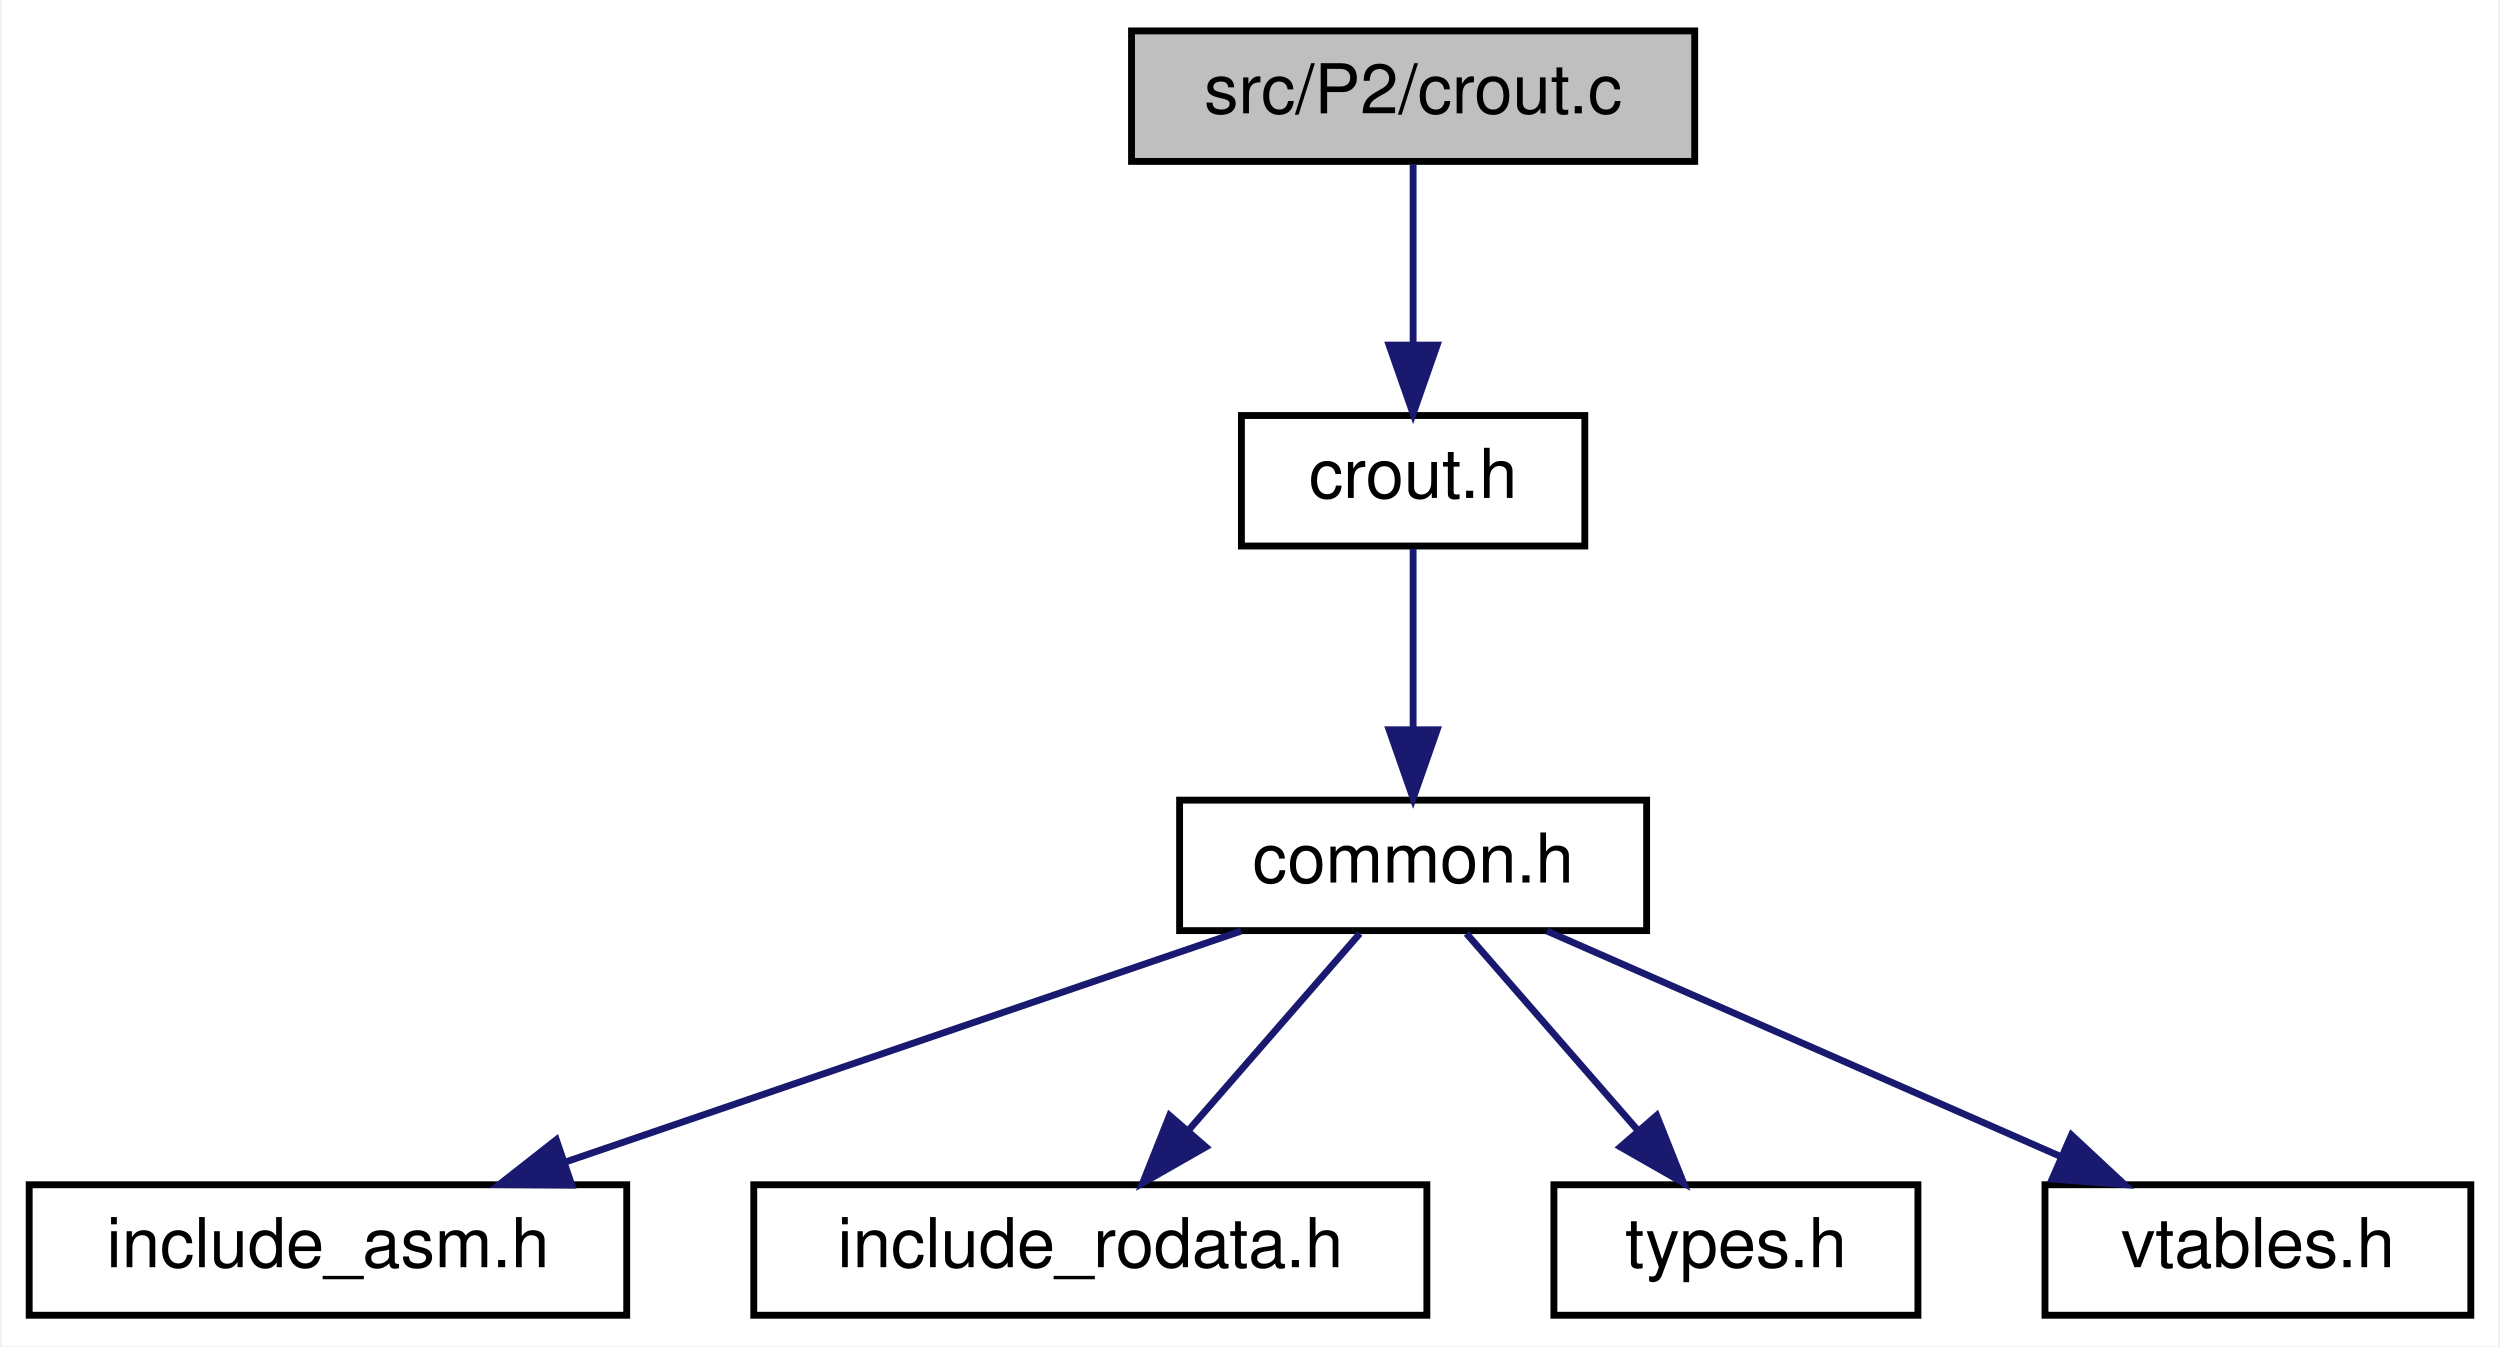
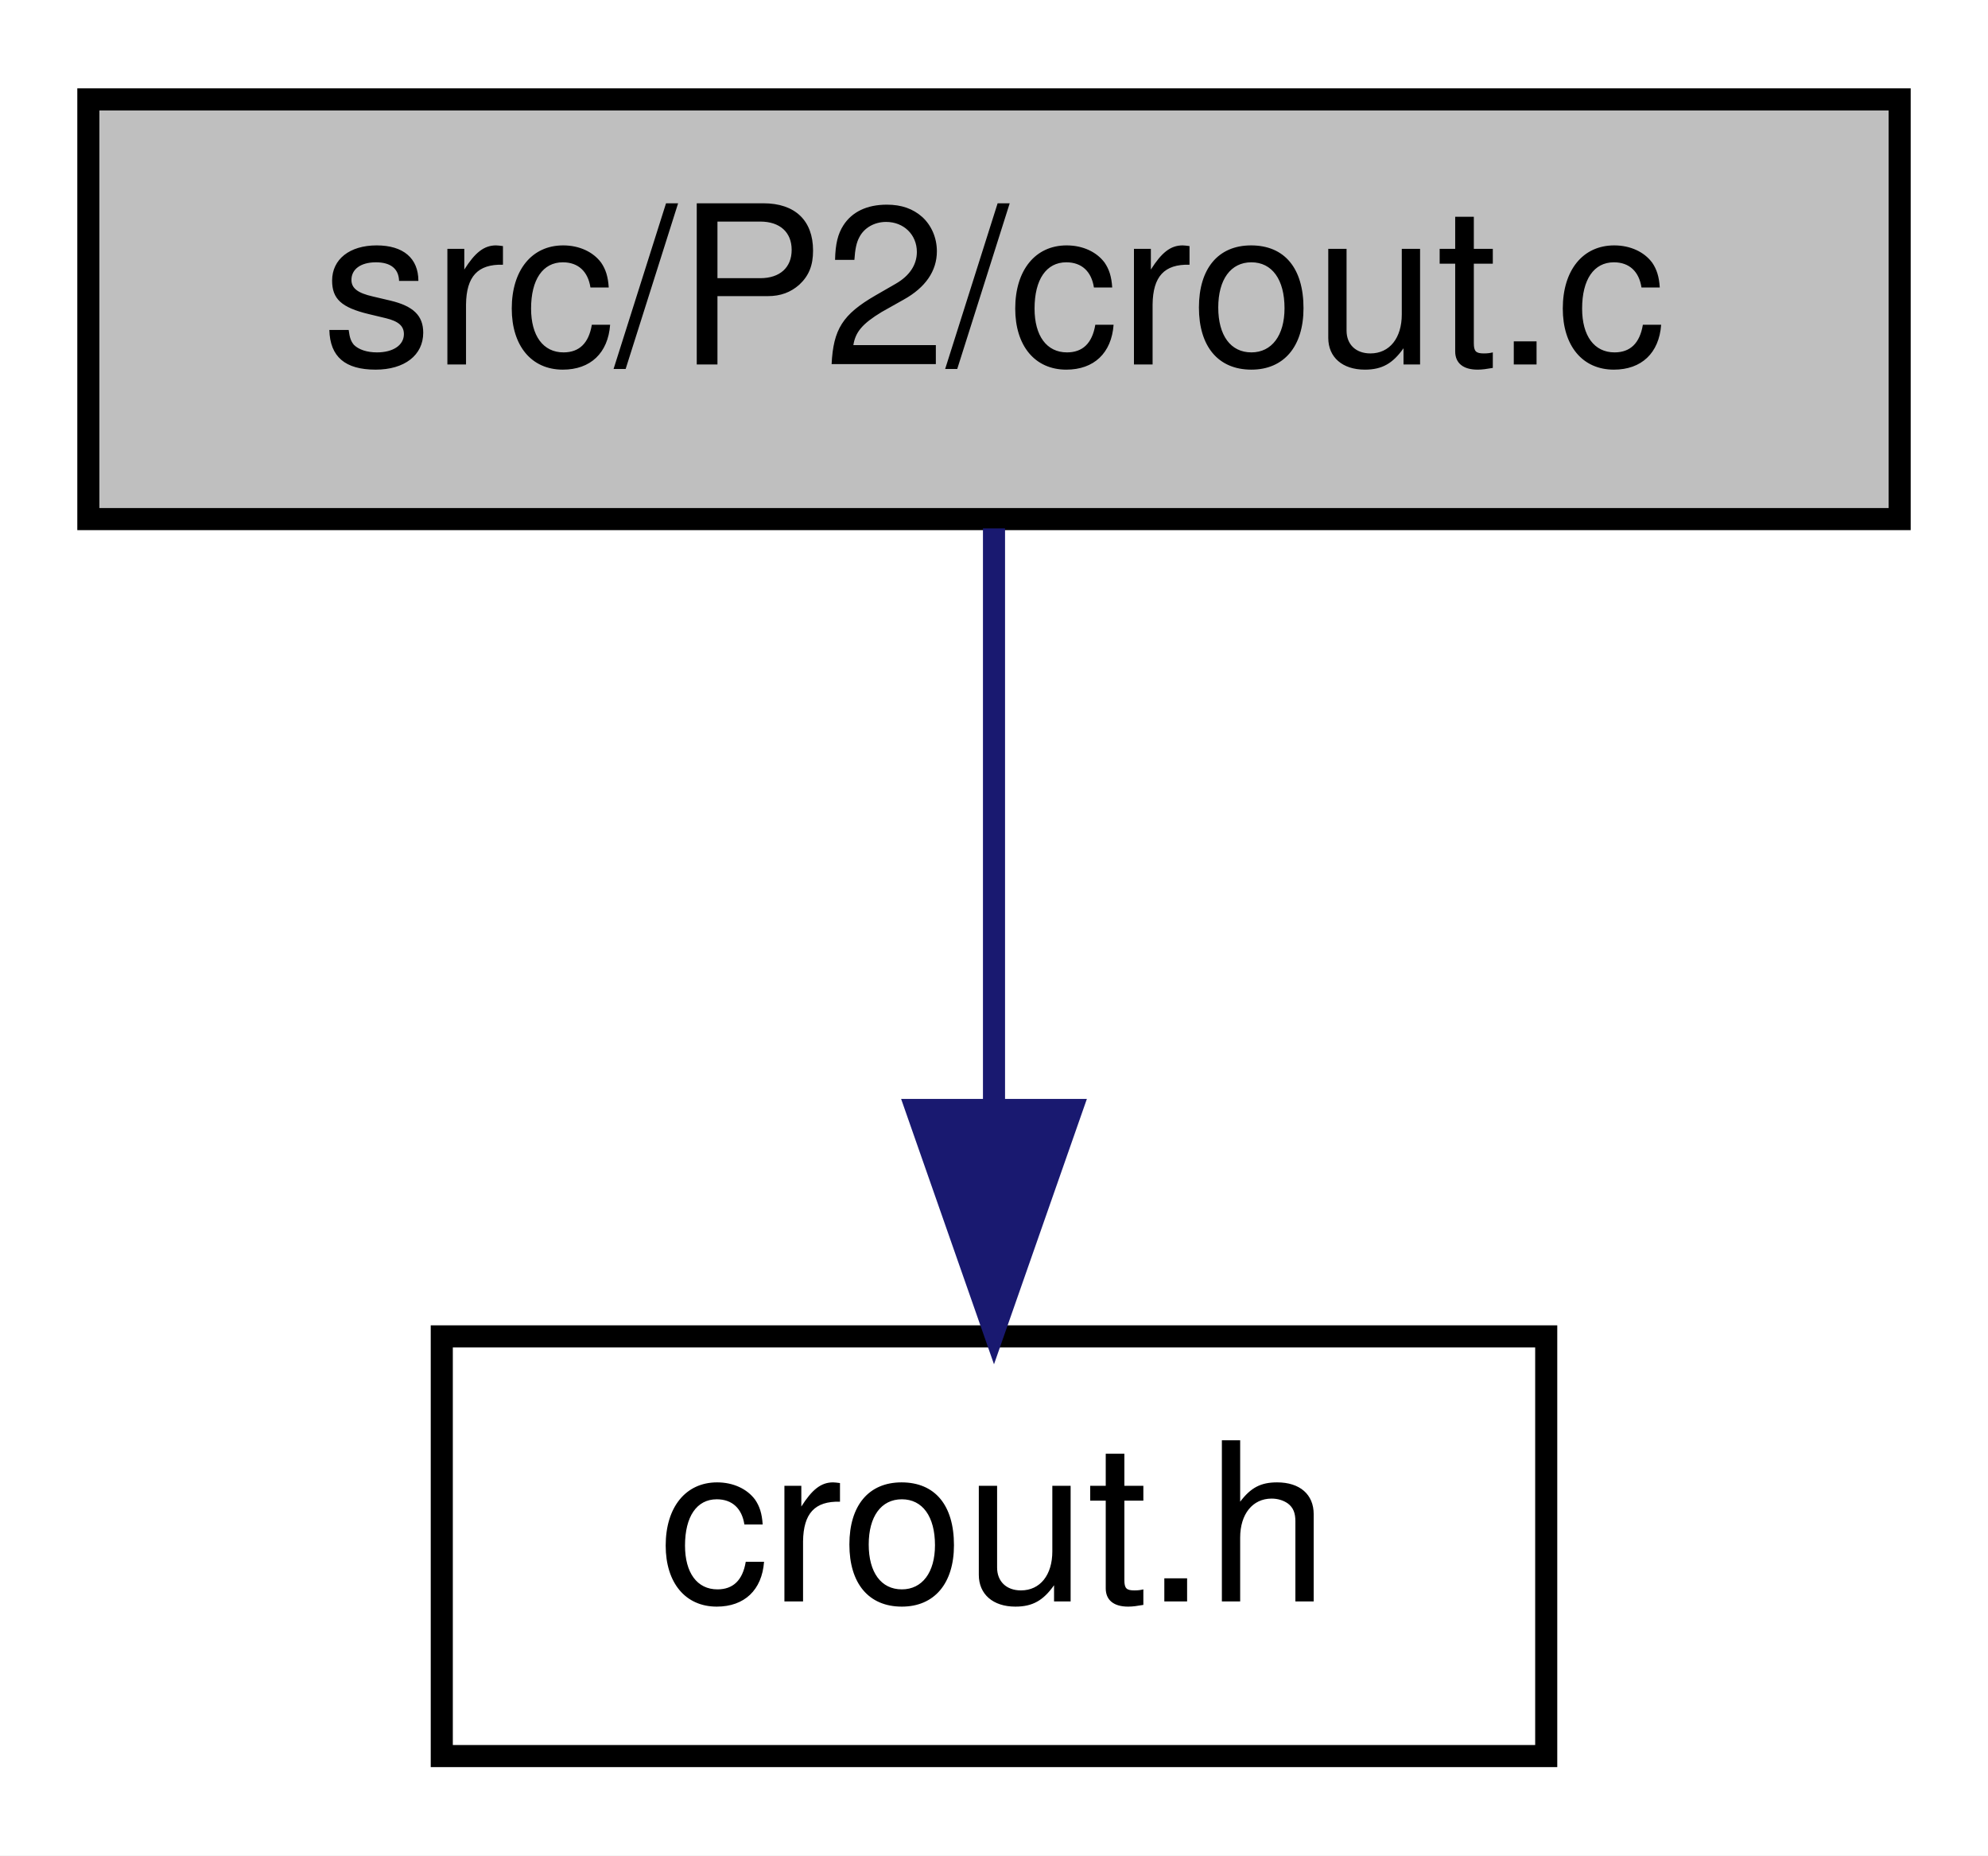
- <svg xmlns="http://www.w3.org/2000/svg" xmlns:xlink="http://www.w3.org/1999/xlink" width="364pt" height="196pt" viewBox="0.00 0.00 363.50 196.00">
-   <g id="graph0" class="graph" transform="scale(1 1) rotate(0) translate(4 192)">
-     <polygon fill="white" stroke="transparent" points="-4,4 -4,-192 359.5,-192 359.5,4 -4,4" />
+ <svg xmlns="http://www.w3.org/2000/svg" xmlns:xlink="http://www.w3.org/1999/xlink" width="90pt" height="84pt" viewBox="0.00 0.00 90.00 84.00">
+   <g id="graph0" class="graph" transform="scale(1 1) rotate(0) translate(4 80)">
+     <polygon fill="white" stroke="transparent" points="-4,4 -4,-80 86,-80 86,4 -4,4" />
    <g id="node1" class="node">
      <g id="a_node1">
        <a xlink:title=" ">
-           <polygon fill="#bfbfbf" stroke="black" points="160.5,-168.5 160.5,-187.5 242.5,-187.5 242.5,-168.5 160.5,-168.5" />
-           <text text-anchor="middle" x="201.5" y="-175.5" font-family="Helvetica,sans-Serif" font-size="10.00">src/P2/crout.c</text>
+           <polygon fill="#bfbfbf" stroke="black" points="0,-56.5 0,-75.5 82,-75.5 82,-56.5 0,-56.5" />
+           <text text-anchor="middle" x="41" y="-63.5" font-family="Helvetica,sans-Serif" font-size="10.00">src/P2/crout.c</text>
        </a>
      </g>
    </g>
    <g id="node2" class="node">
      <g id="a_node2">
        <a xlink:href="crout_8h.html" target="_top" xlink:title=" ">
-           <polygon fill="white" stroke="black" points="176.5,-112.5 176.5,-131.5 226.5,-131.5 226.5,-112.5 176.5,-112.5" />
-           <text text-anchor="middle" x="201.5" y="-119.5" font-family="Helvetica,sans-Serif" font-size="10.00">crout.h</text>
+           <polygon fill="white" stroke="black" points="16,-0.5 16,-19.5 66,-19.5 66,-0.5 16,-0.5" />
+           <text text-anchor="middle" x="41" y="-7.5" font-family="Helvetica,sans-Serif" font-size="10.00">crout.h</text>
        </a>
      </g>
    </g>
    <g id="edge1" class="edge">
-       <path fill="none" stroke="midnightblue" d="M201.5,-168.08C201.5,-161.01 201.5,-150.86 201.5,-141.99" />
-       <polygon fill="midnightblue" stroke="midnightblue" points="205,-141.75 201.5,-131.75 198,-141.75 205,-141.75" />
-     </g>
-     <g id="node3" class="node">
-       <g id="a_node3">
-         <a xlink:href="common_8h.html" target="_top" xlink:title="Common header file.">
-           <polygon fill="white" stroke="black" points="167.5,-56.5 167.5,-75.5 235.5,-75.5 235.5,-56.5 167.5,-56.5" />
-           <text text-anchor="middle" x="201.5" y="-63.5" font-family="Helvetica,sans-Serif" font-size="10.00">common.h</text>
-         </a>
-       </g>
-     </g>
-     <g id="edge2" class="edge">
-       <path fill="none" stroke="midnightblue" d="M201.5,-112.08C201.5,-105.01 201.5,-94.86 201.5,-85.99" />
-       <polygon fill="midnightblue" stroke="midnightblue" points="205,-85.75 201.5,-75.75 198,-85.75 205,-85.75" />
-     </g>
-     <g id="node4" class="node">
-       <g id="a_node4">
-         <a xlink:href="include__asm_8h.html" target="_top" xlink:title=" ">
-           <polygon fill="white" stroke="black" points="0,-0.5 0,-19.5 87,-19.5 87,-0.5 0,-0.5" />
-           <text text-anchor="middle" x="43.5" y="-7.5" font-family="Helvetica,sans-Serif" font-size="10.00">include_asm.h</text>
-         </a>
-       </g>
-     </g>
-     <g id="edge3" class="edge">
-       <path fill="none" stroke="midnightblue" d="M176.46,-56.44C149.88,-47.36 107.69,-32.94 77.98,-22.78" />
-       <polygon fill="midnightblue" stroke="midnightblue" points="79.01,-19.44 68.42,-19.52 76.75,-26.06 79.01,-19.44" />
-     </g>
-     <g id="node5" class="node">
-       <g id="a_node5">
-         <a xlink:href="include__rodata_8h.html" target="_top" xlink:title=" ">
-           <polygon fill="white" stroke="black" points="105.5,-0.5 105.5,-19.5 203.5,-19.5 203.5,-0.5 105.5,-0.5" />
-           <text text-anchor="middle" x="154.5" y="-7.5" font-family="Helvetica,sans-Serif" font-size="10.00">include_rodata.h</text>
-         </a>
-       </g>
-     </g>
-     <g id="edge4" class="edge">
-       <path fill="none" stroke="midnightblue" d="M193.74,-56.08C186.96,-48.3 176.96,-36.8 168.74,-27.37" />
-       <polygon fill="midnightblue" stroke="midnightblue" points="171.32,-25 162.12,-19.75 166.04,-29.59 171.32,-25" />
-     </g>
-     <g id="node6" class="node">
-       <g id="a_node6">
-         <a xlink:href="types_8h.html" target="_top" xlink:title="Common types used across the codebase.">
-           <polygon fill="white" stroke="black" points="222,-0.5 222,-19.5 275,-19.5 275,-0.5 222,-0.5" />
-           <text text-anchor="middle" x="248.5" y="-7.5" font-family="Helvetica,sans-Serif" font-size="10.00">types.h</text>
-         </a>
-       </g>
-     </g>
-     <g id="edge5" class="edge">
-       <path fill="none" stroke="midnightblue" d="M209.26,-56.08C216.04,-48.3 226.04,-36.8 234.26,-27.37" />
-       <polygon fill="midnightblue" stroke="midnightblue" points="236.96,-29.59 240.88,-19.75 231.68,-25 236.96,-29.59" />
-     </g>
-     <g id="node7" class="node">
-       <g id="a_node7">
-         <a xlink:href="vtables_8h.html" target="_top" xlink:title="Manually crafted vtables for various structs.">
-           <polygon fill="white" stroke="black" points="293.5,-0.5 293.5,-19.5 355.5,-19.5 355.5,-0.5 293.5,-0.5" />
-           <text text-anchor="middle" x="324.5" y="-7.5" font-family="Helvetica,sans-Serif" font-size="10.00">vtables.h</text>
-         </a>
-       </g>
-     </g>
-     <g id="edge6" class="edge">
-       <path fill="none" stroke="midnightblue" d="M220.99,-56.44C241.14,-47.6 272.82,-33.69 295.83,-23.59" />
-       <polygon fill="midnightblue" stroke="midnightblue" points="297.35,-26.74 305.1,-19.52 294.54,-20.33 297.35,-26.74" />
+       <path fill="none" stroke="midnightblue" d="M41,-56.08C41,-49.01 41,-38.86 41,-29.99" />
+       <polygon fill="midnightblue" stroke="midnightblue" points="44.5,-29.75 41,-19.75 37.5,-29.75 44.5,-29.75" />
    </g>
  </g>
</svg>
